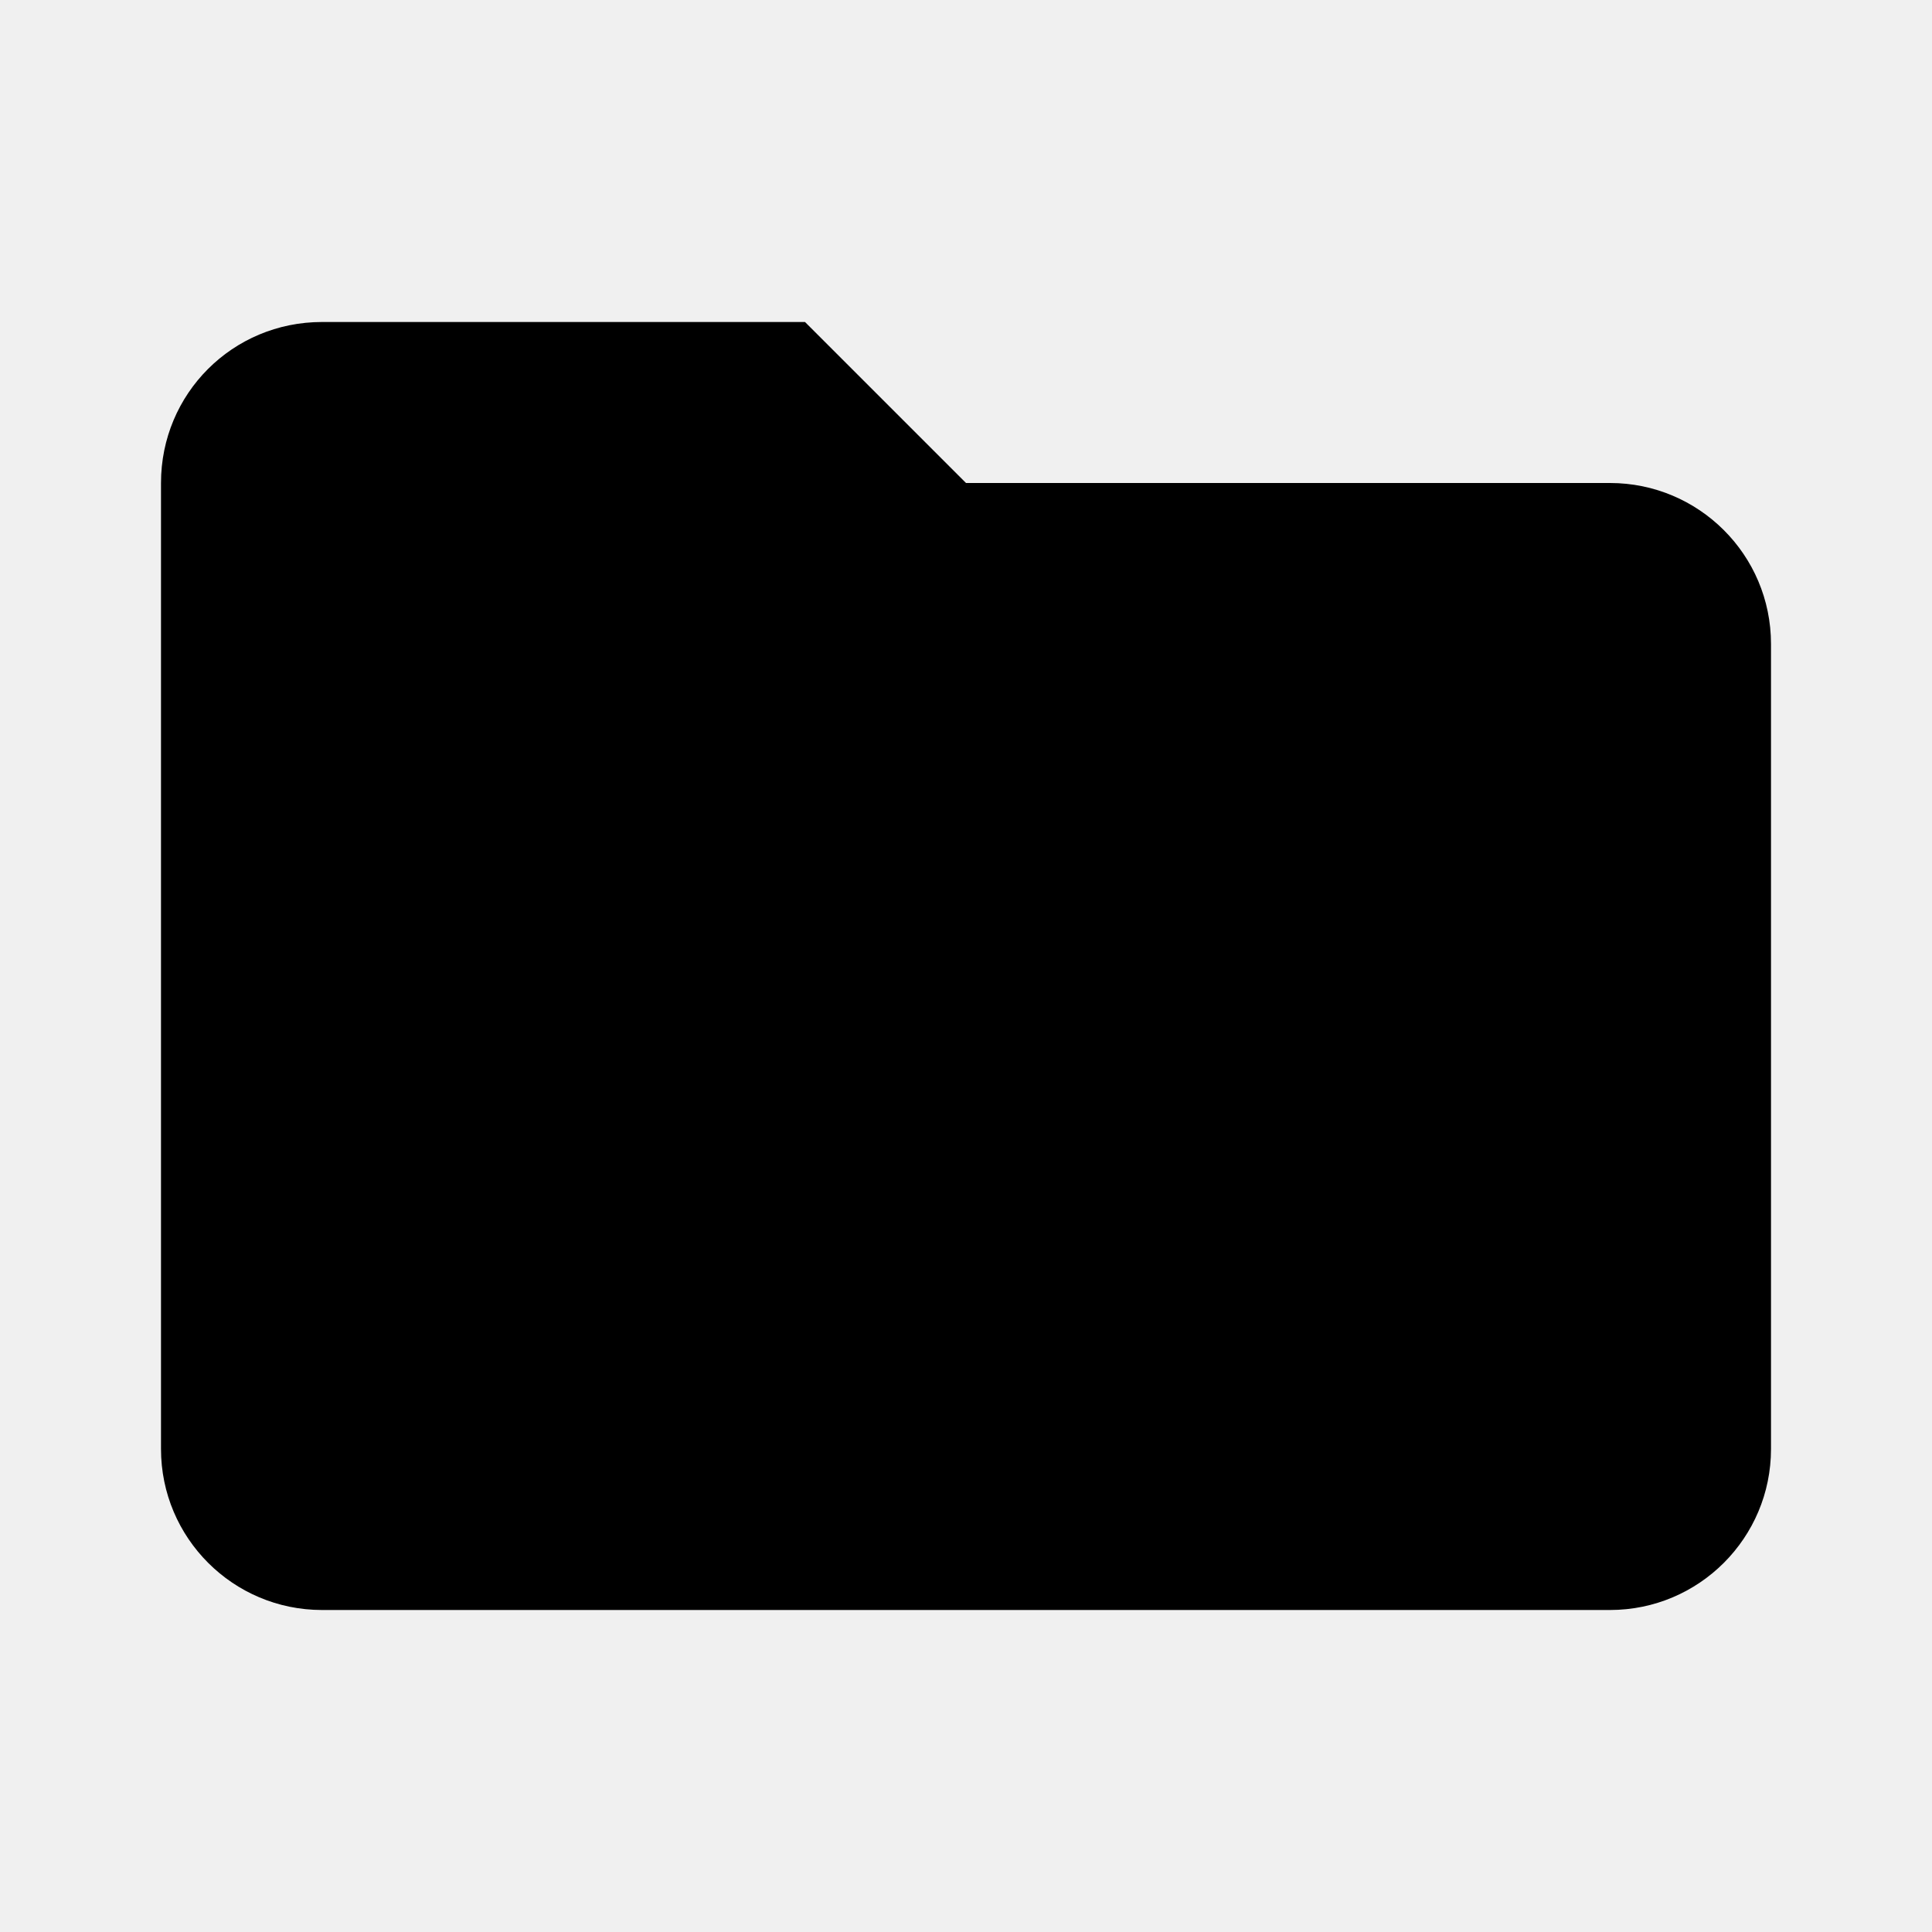
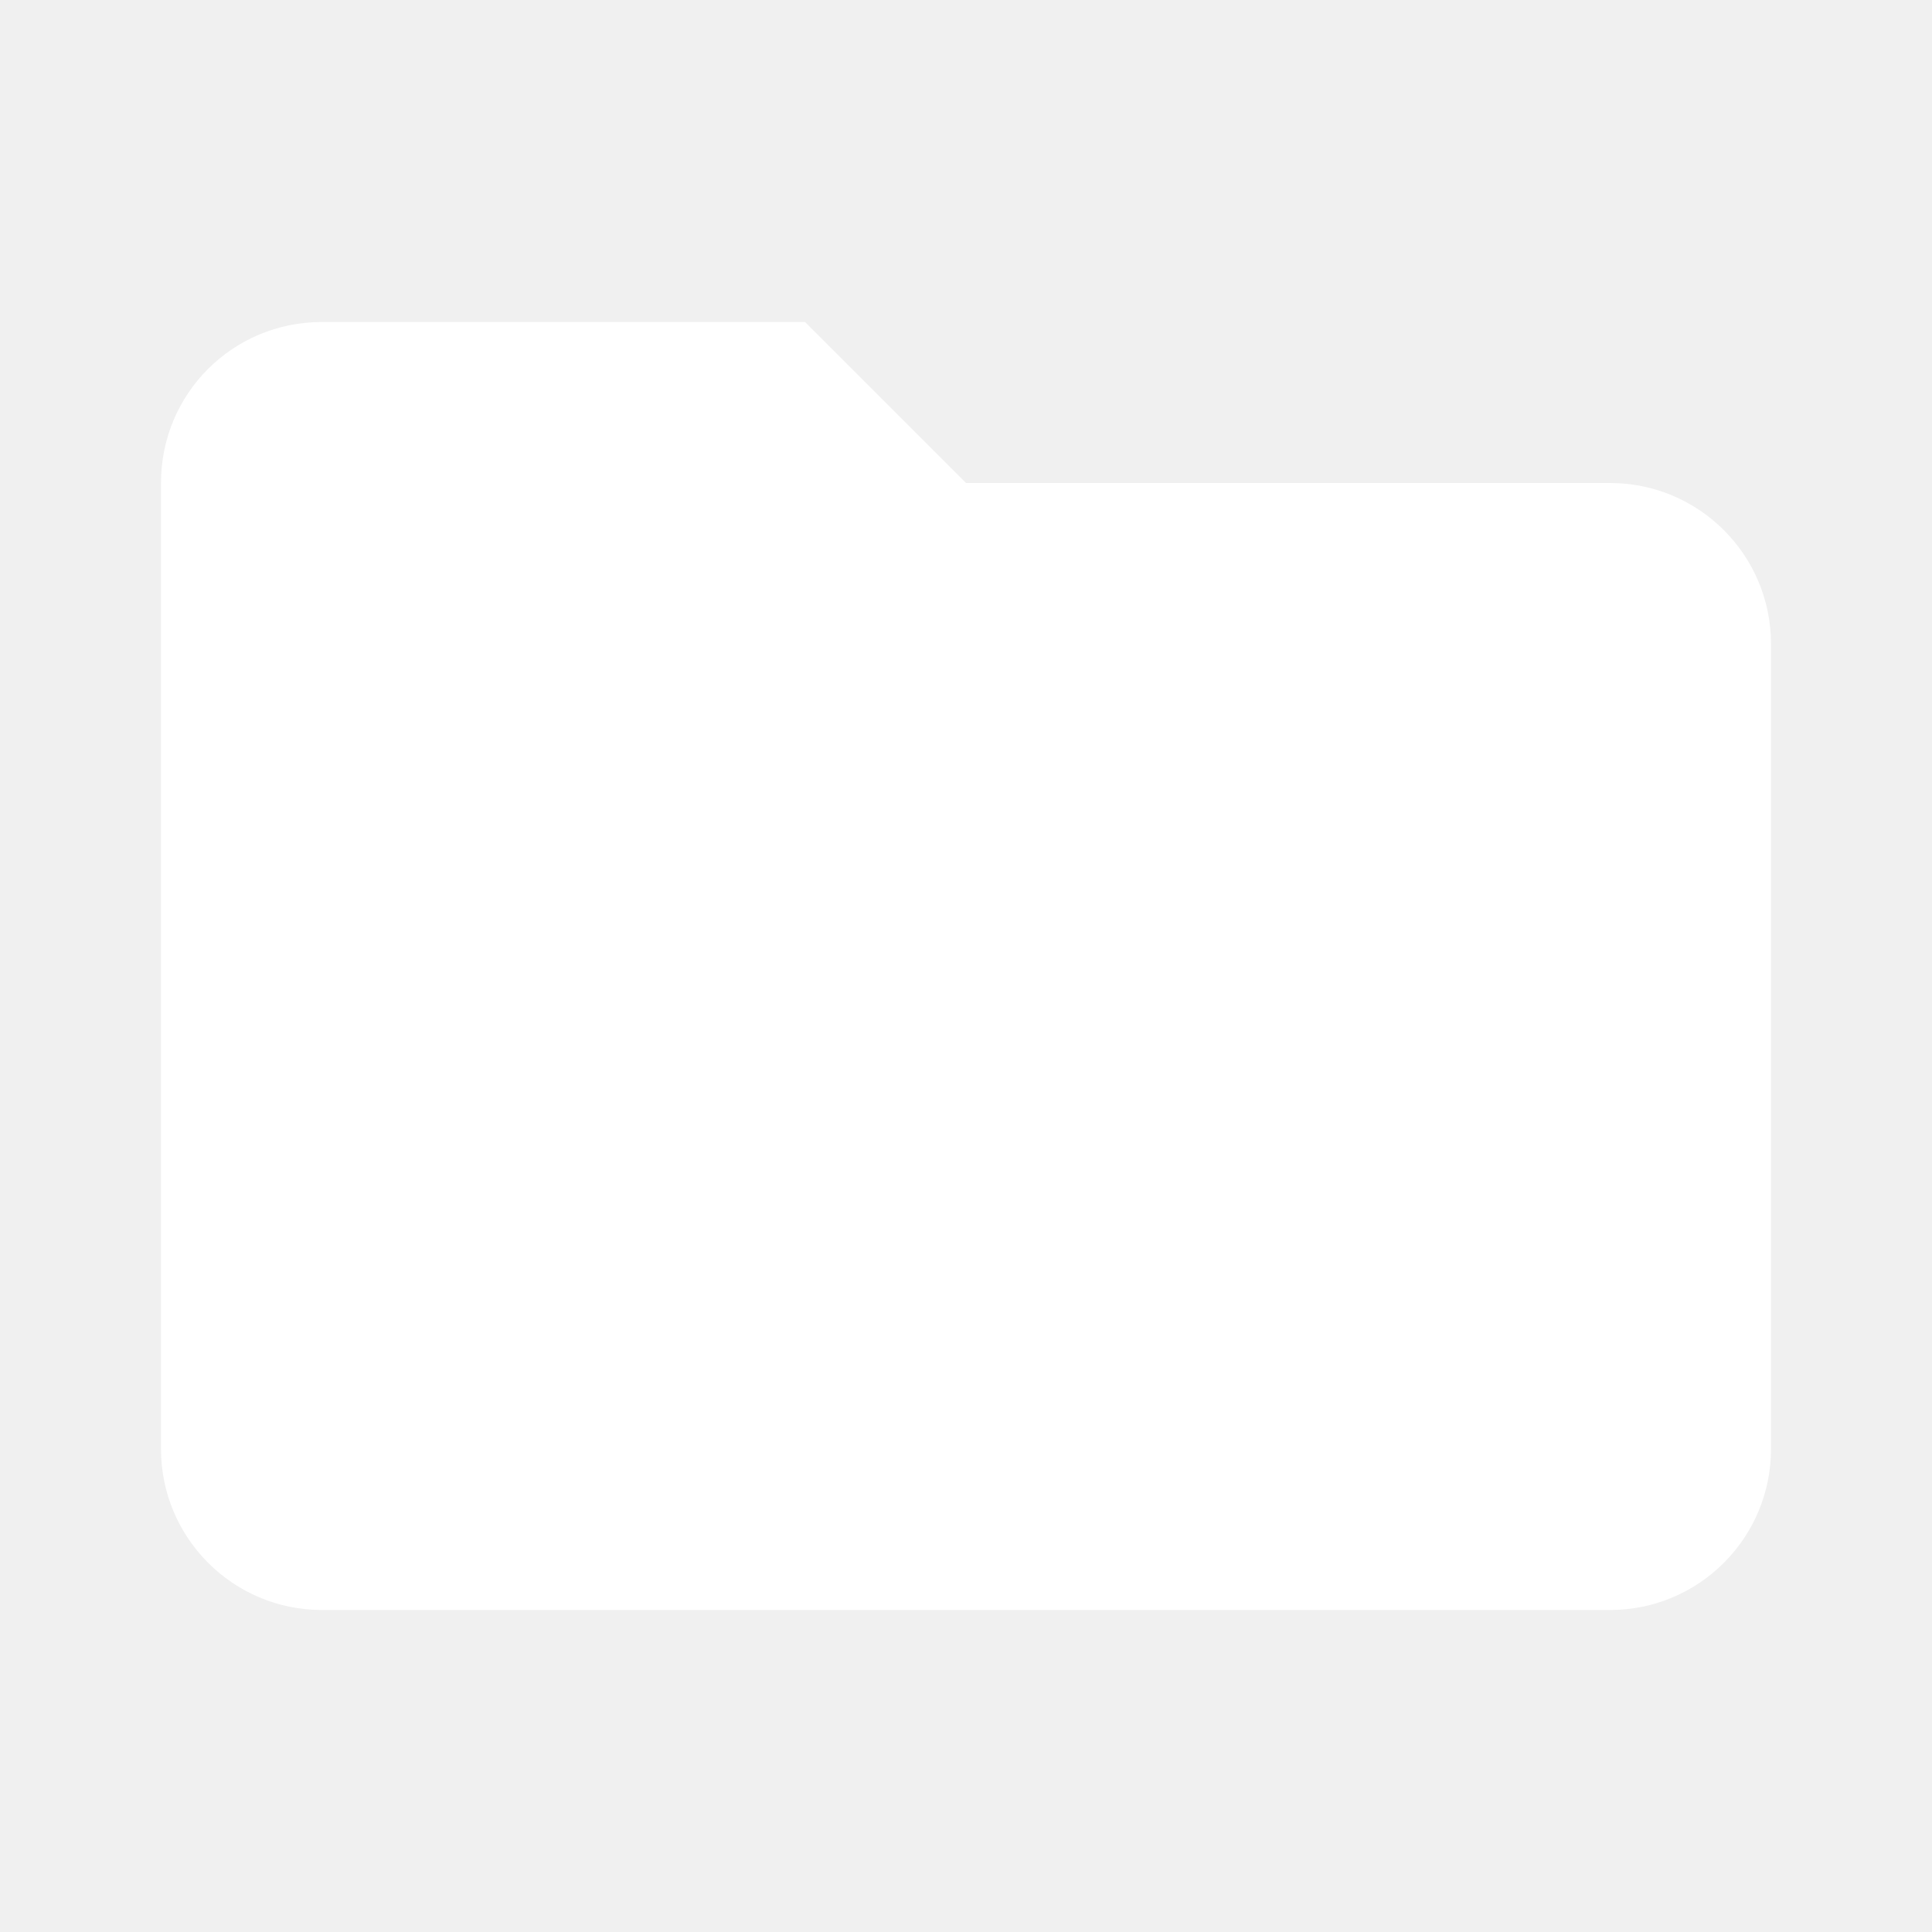
<svg xmlns="http://www.w3.org/2000/svg" version="1.1" width="24" height="24" viewBox="0 0 24 24">
-   <path fill="#000000" d="M10,4H4C2.89,4 2,4.89 2,6V18A2,2 0 0,0 4,20H20A2,2 0 0,0 22,18V8C22,6.89 21.1,6 20,6H12L10,4Z" />
+   <path fill="#FFFFFF" d="M10,4H4C2.89,4 2,4.89 2,6V18A2,2 0 0,0 4,20H20A2,2 0 0,0 22,18V8C22,6.89 21.1,6 20,6H12L10,4Z" />
</svg>
